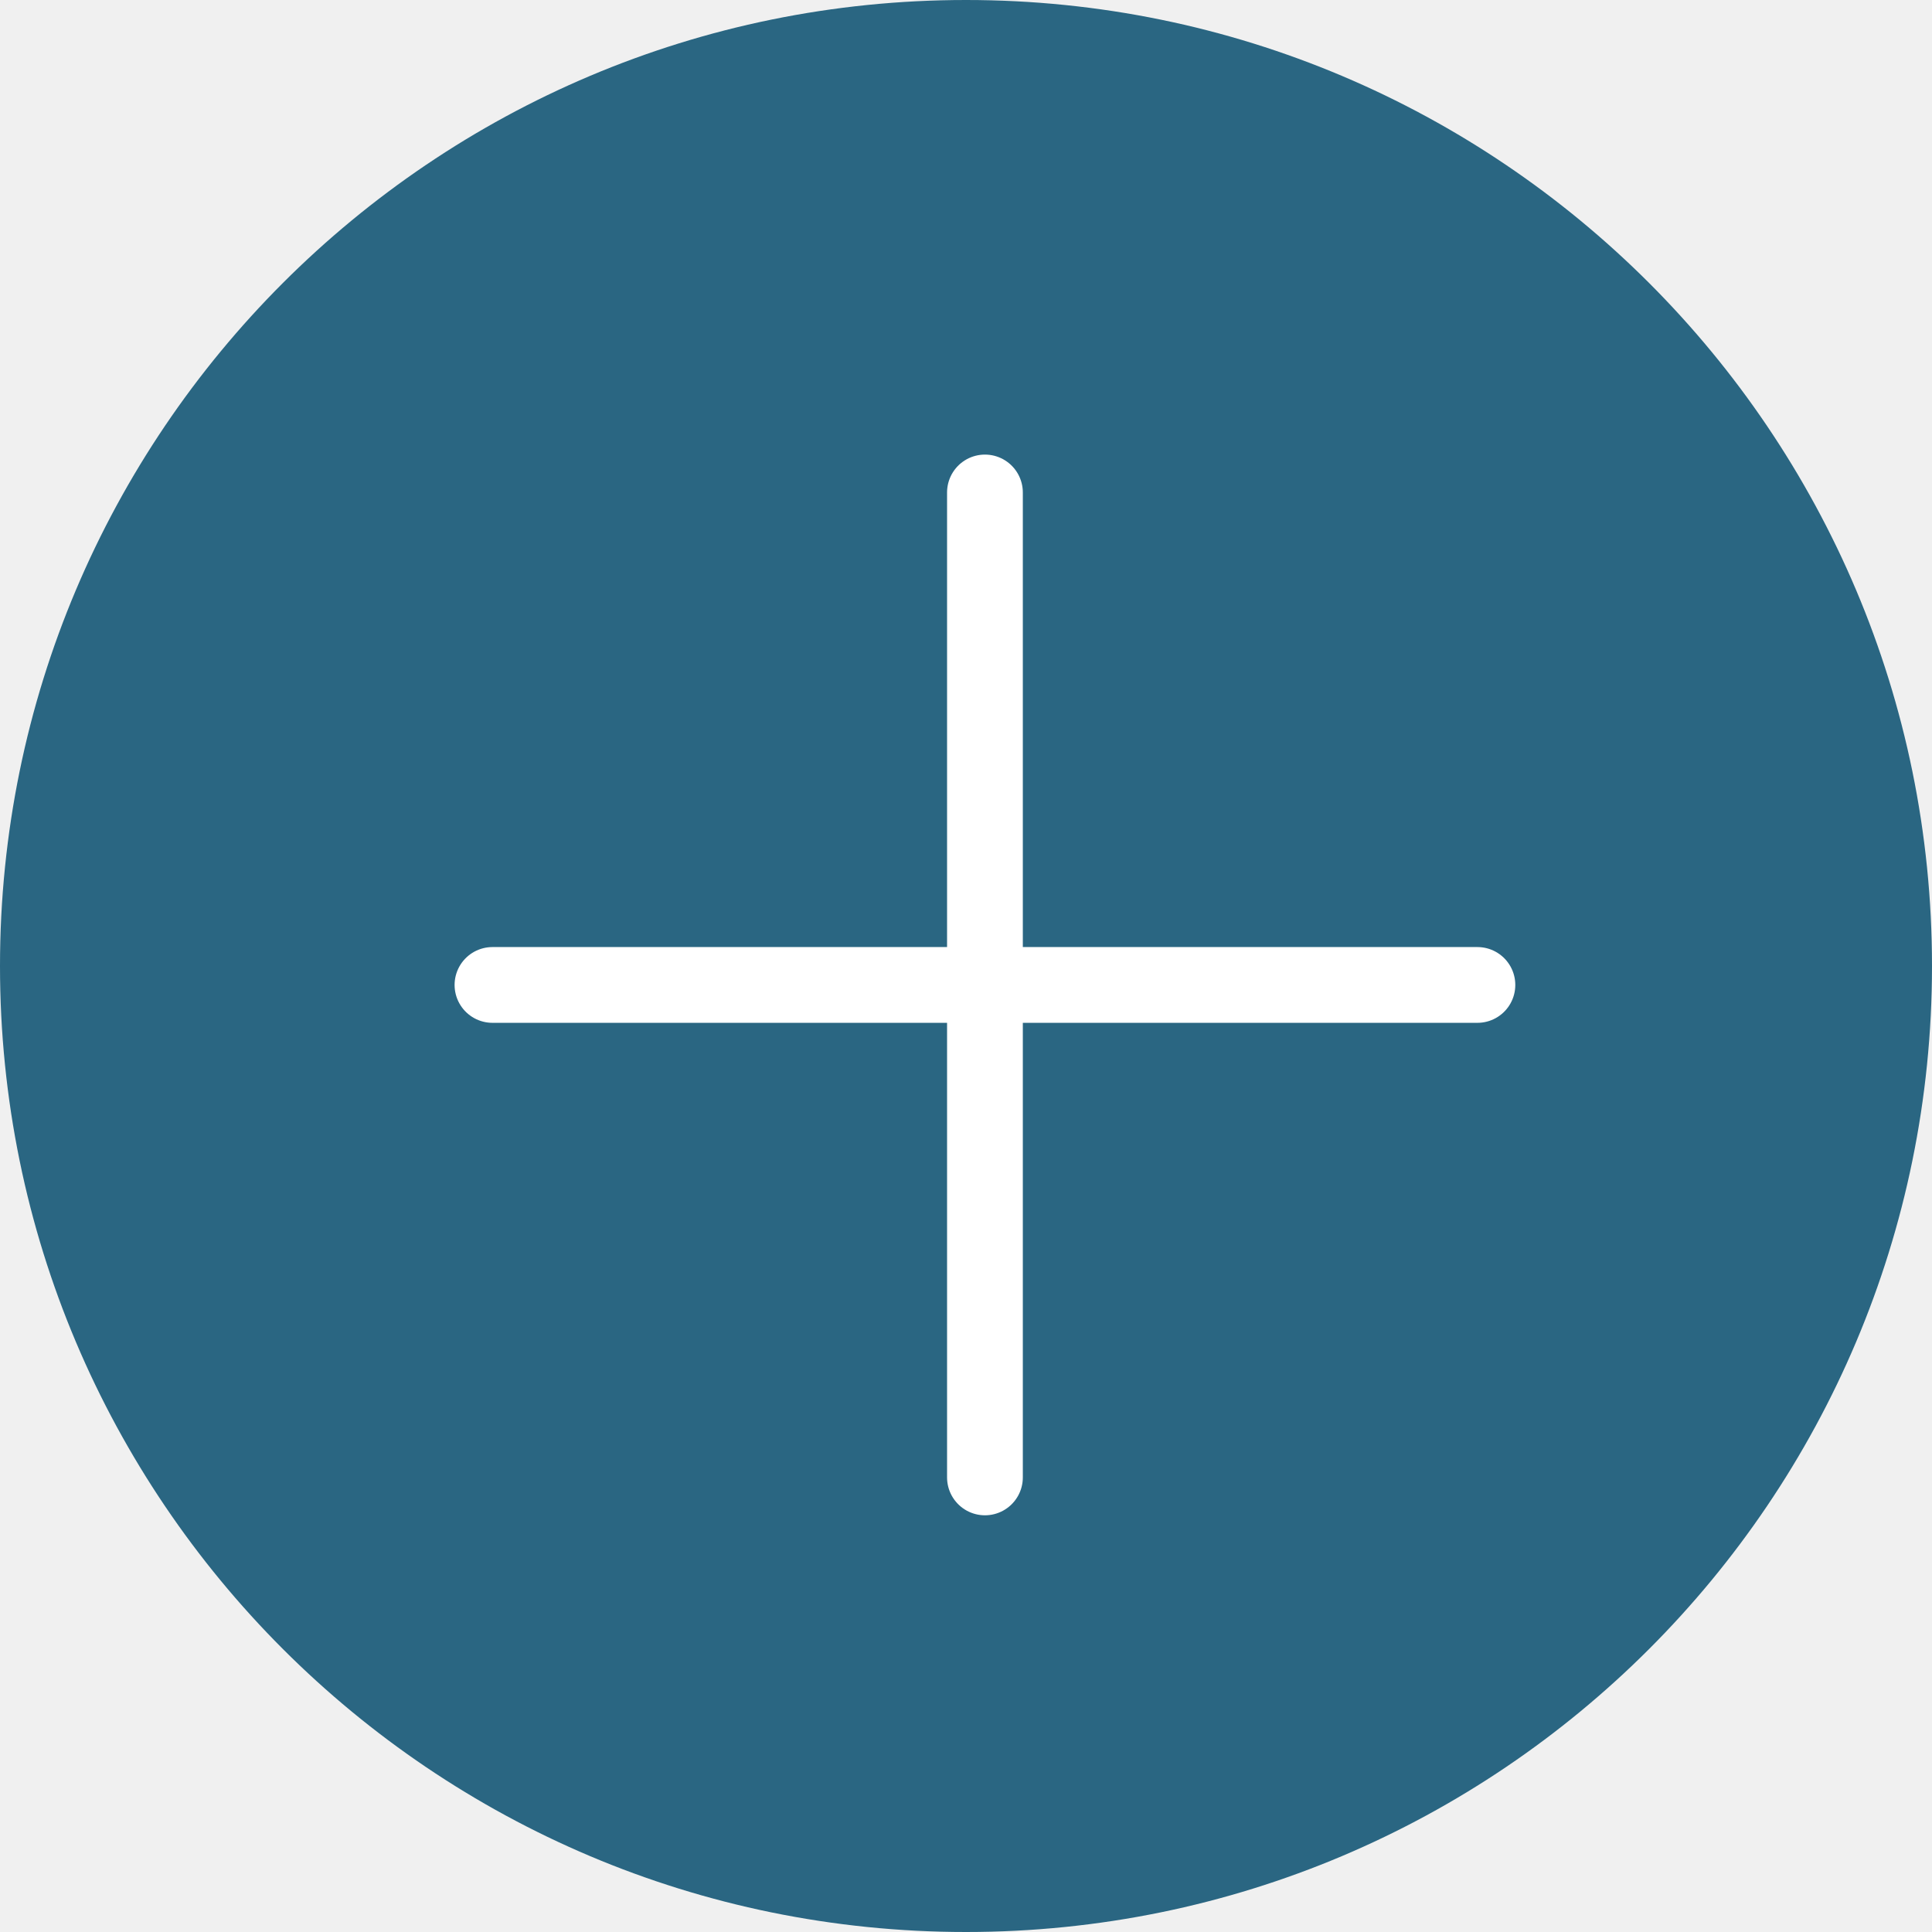
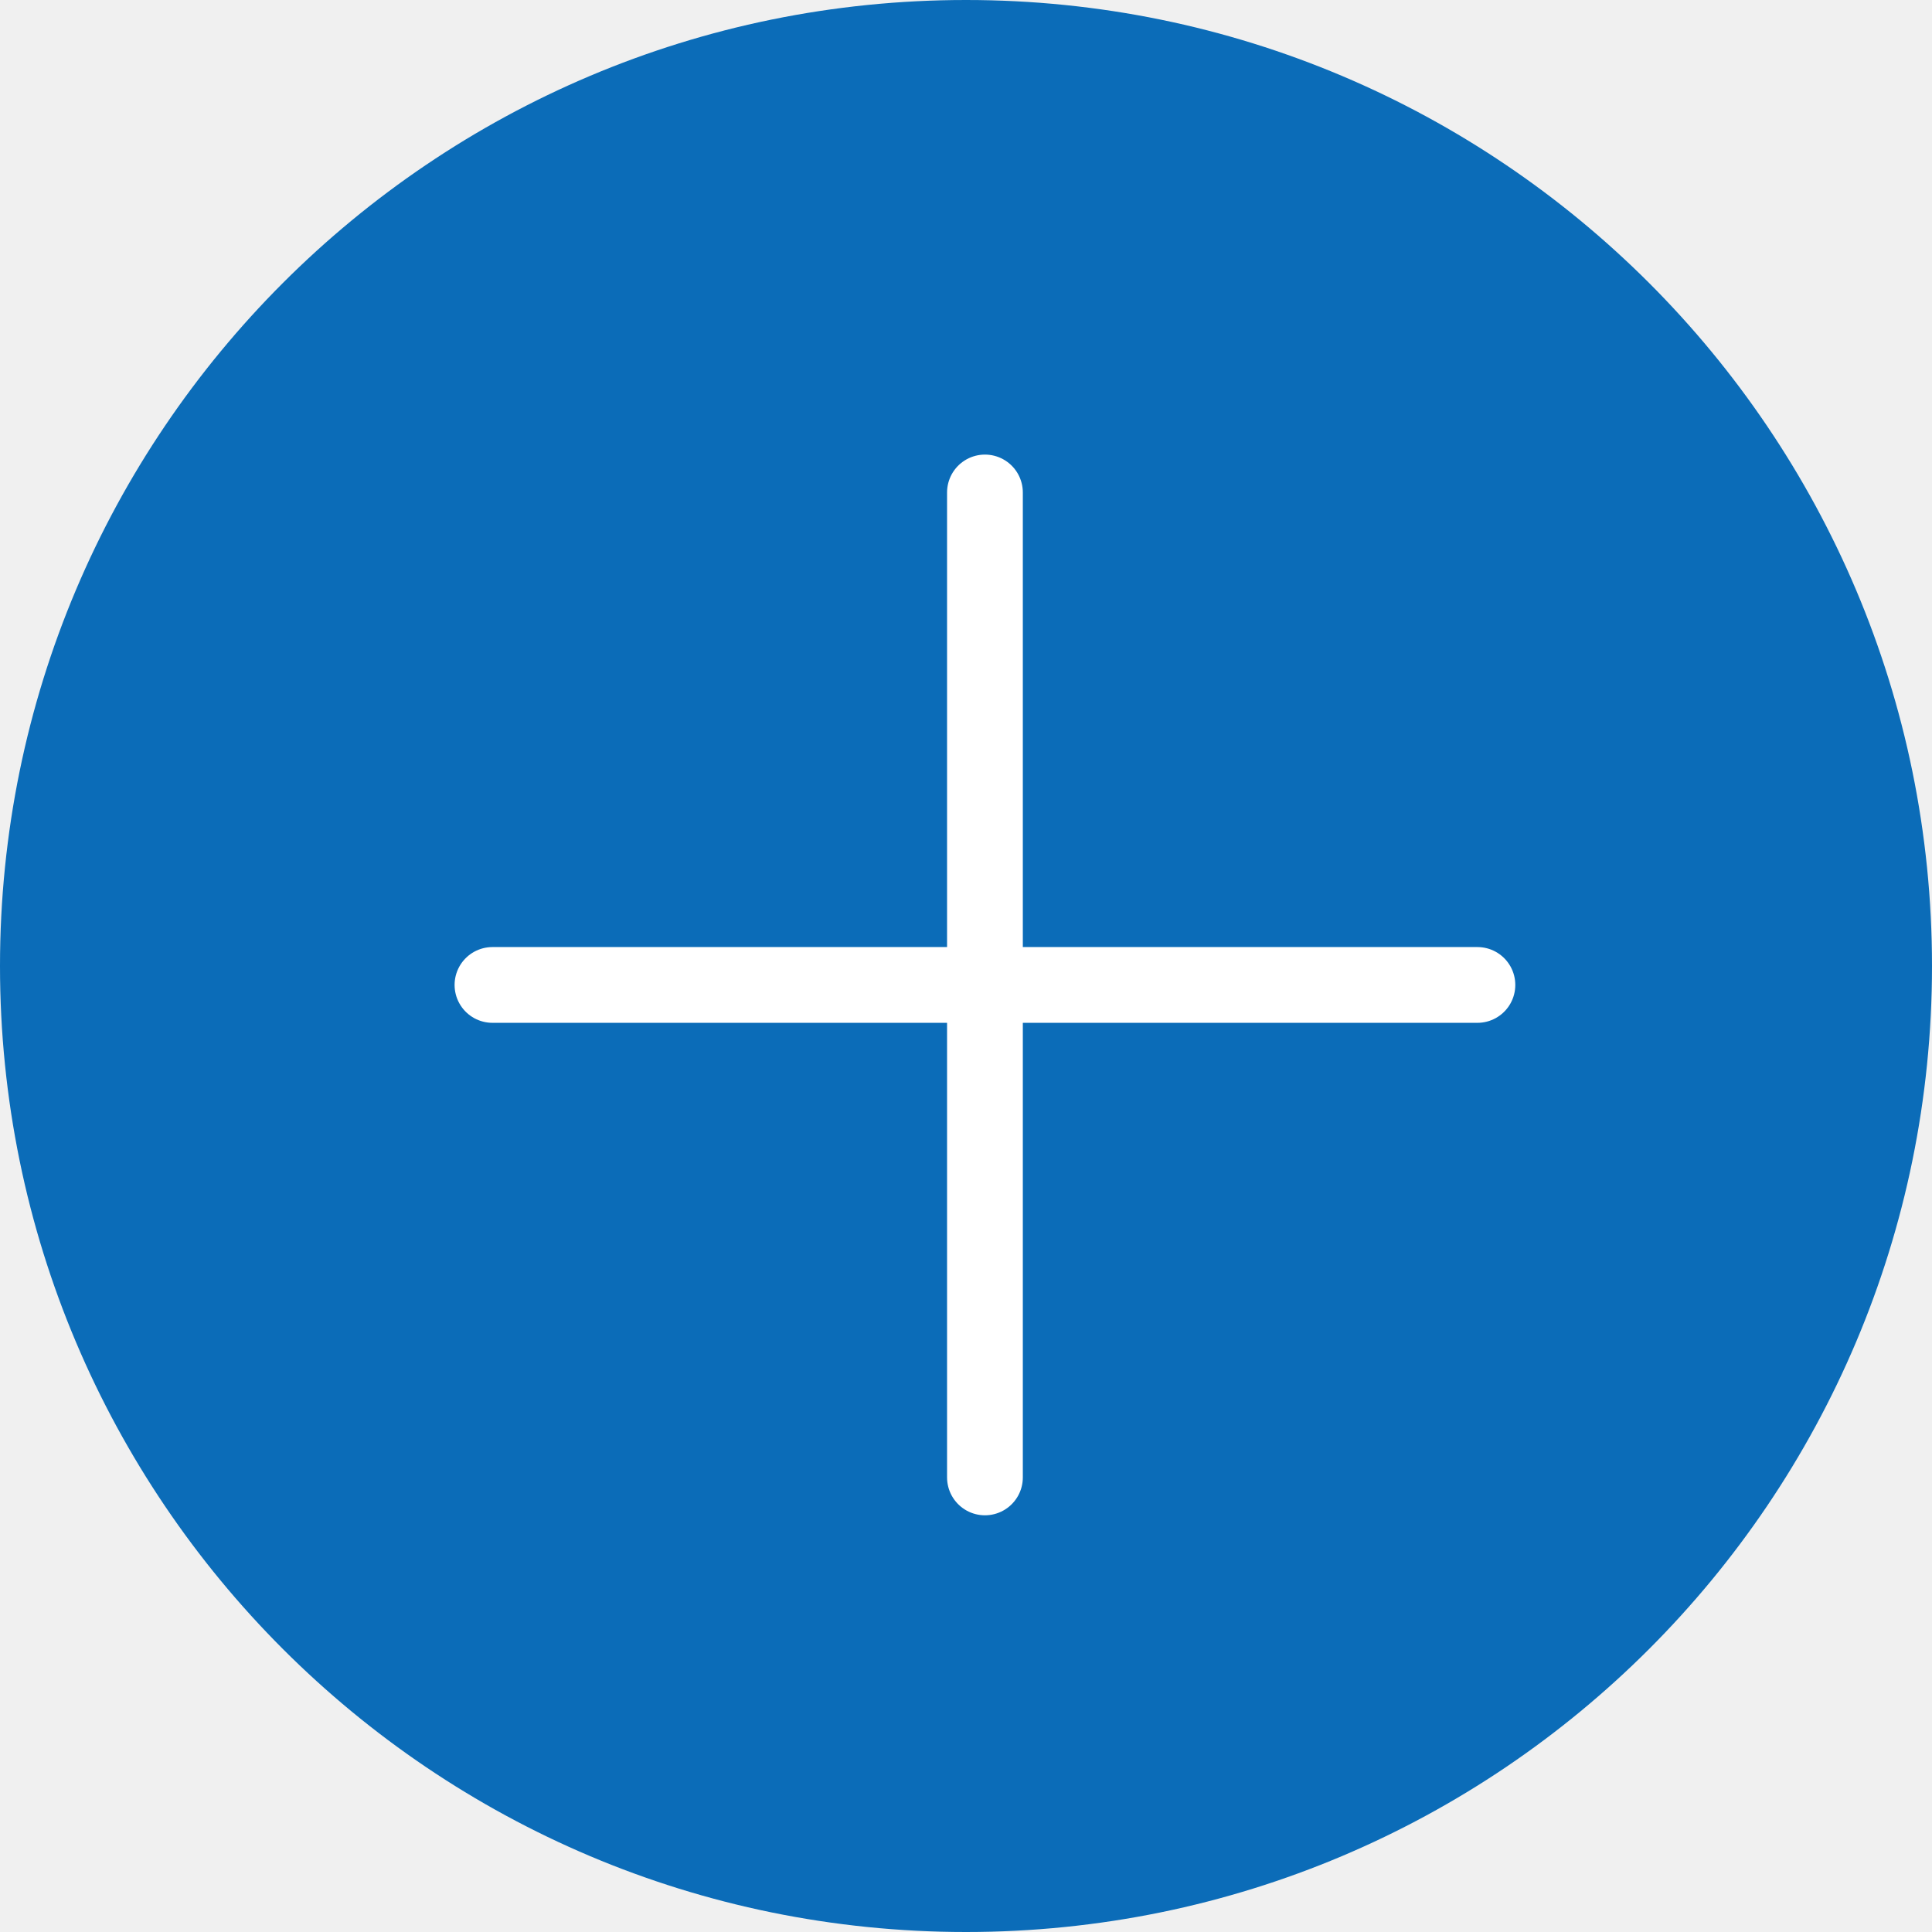
<svg xmlns="http://www.w3.org/2000/svg" width="51" height="51" viewBox="0 0 51 51" fill="none">
-   <circle cx="25.5" cy="25.5" r="25.5" fill="#2A6682" />
+   <circle cx="25.5" cy="25.5" r="25.5" fill="#0b6cb8" />
  <path d="M26 13V39" stroke="white" stroke-width="2" stroke-linecap="round" />
  <path d="M39 26L13 26" stroke="white" stroke-width="2" stroke-linecap="round" />
</svg>
